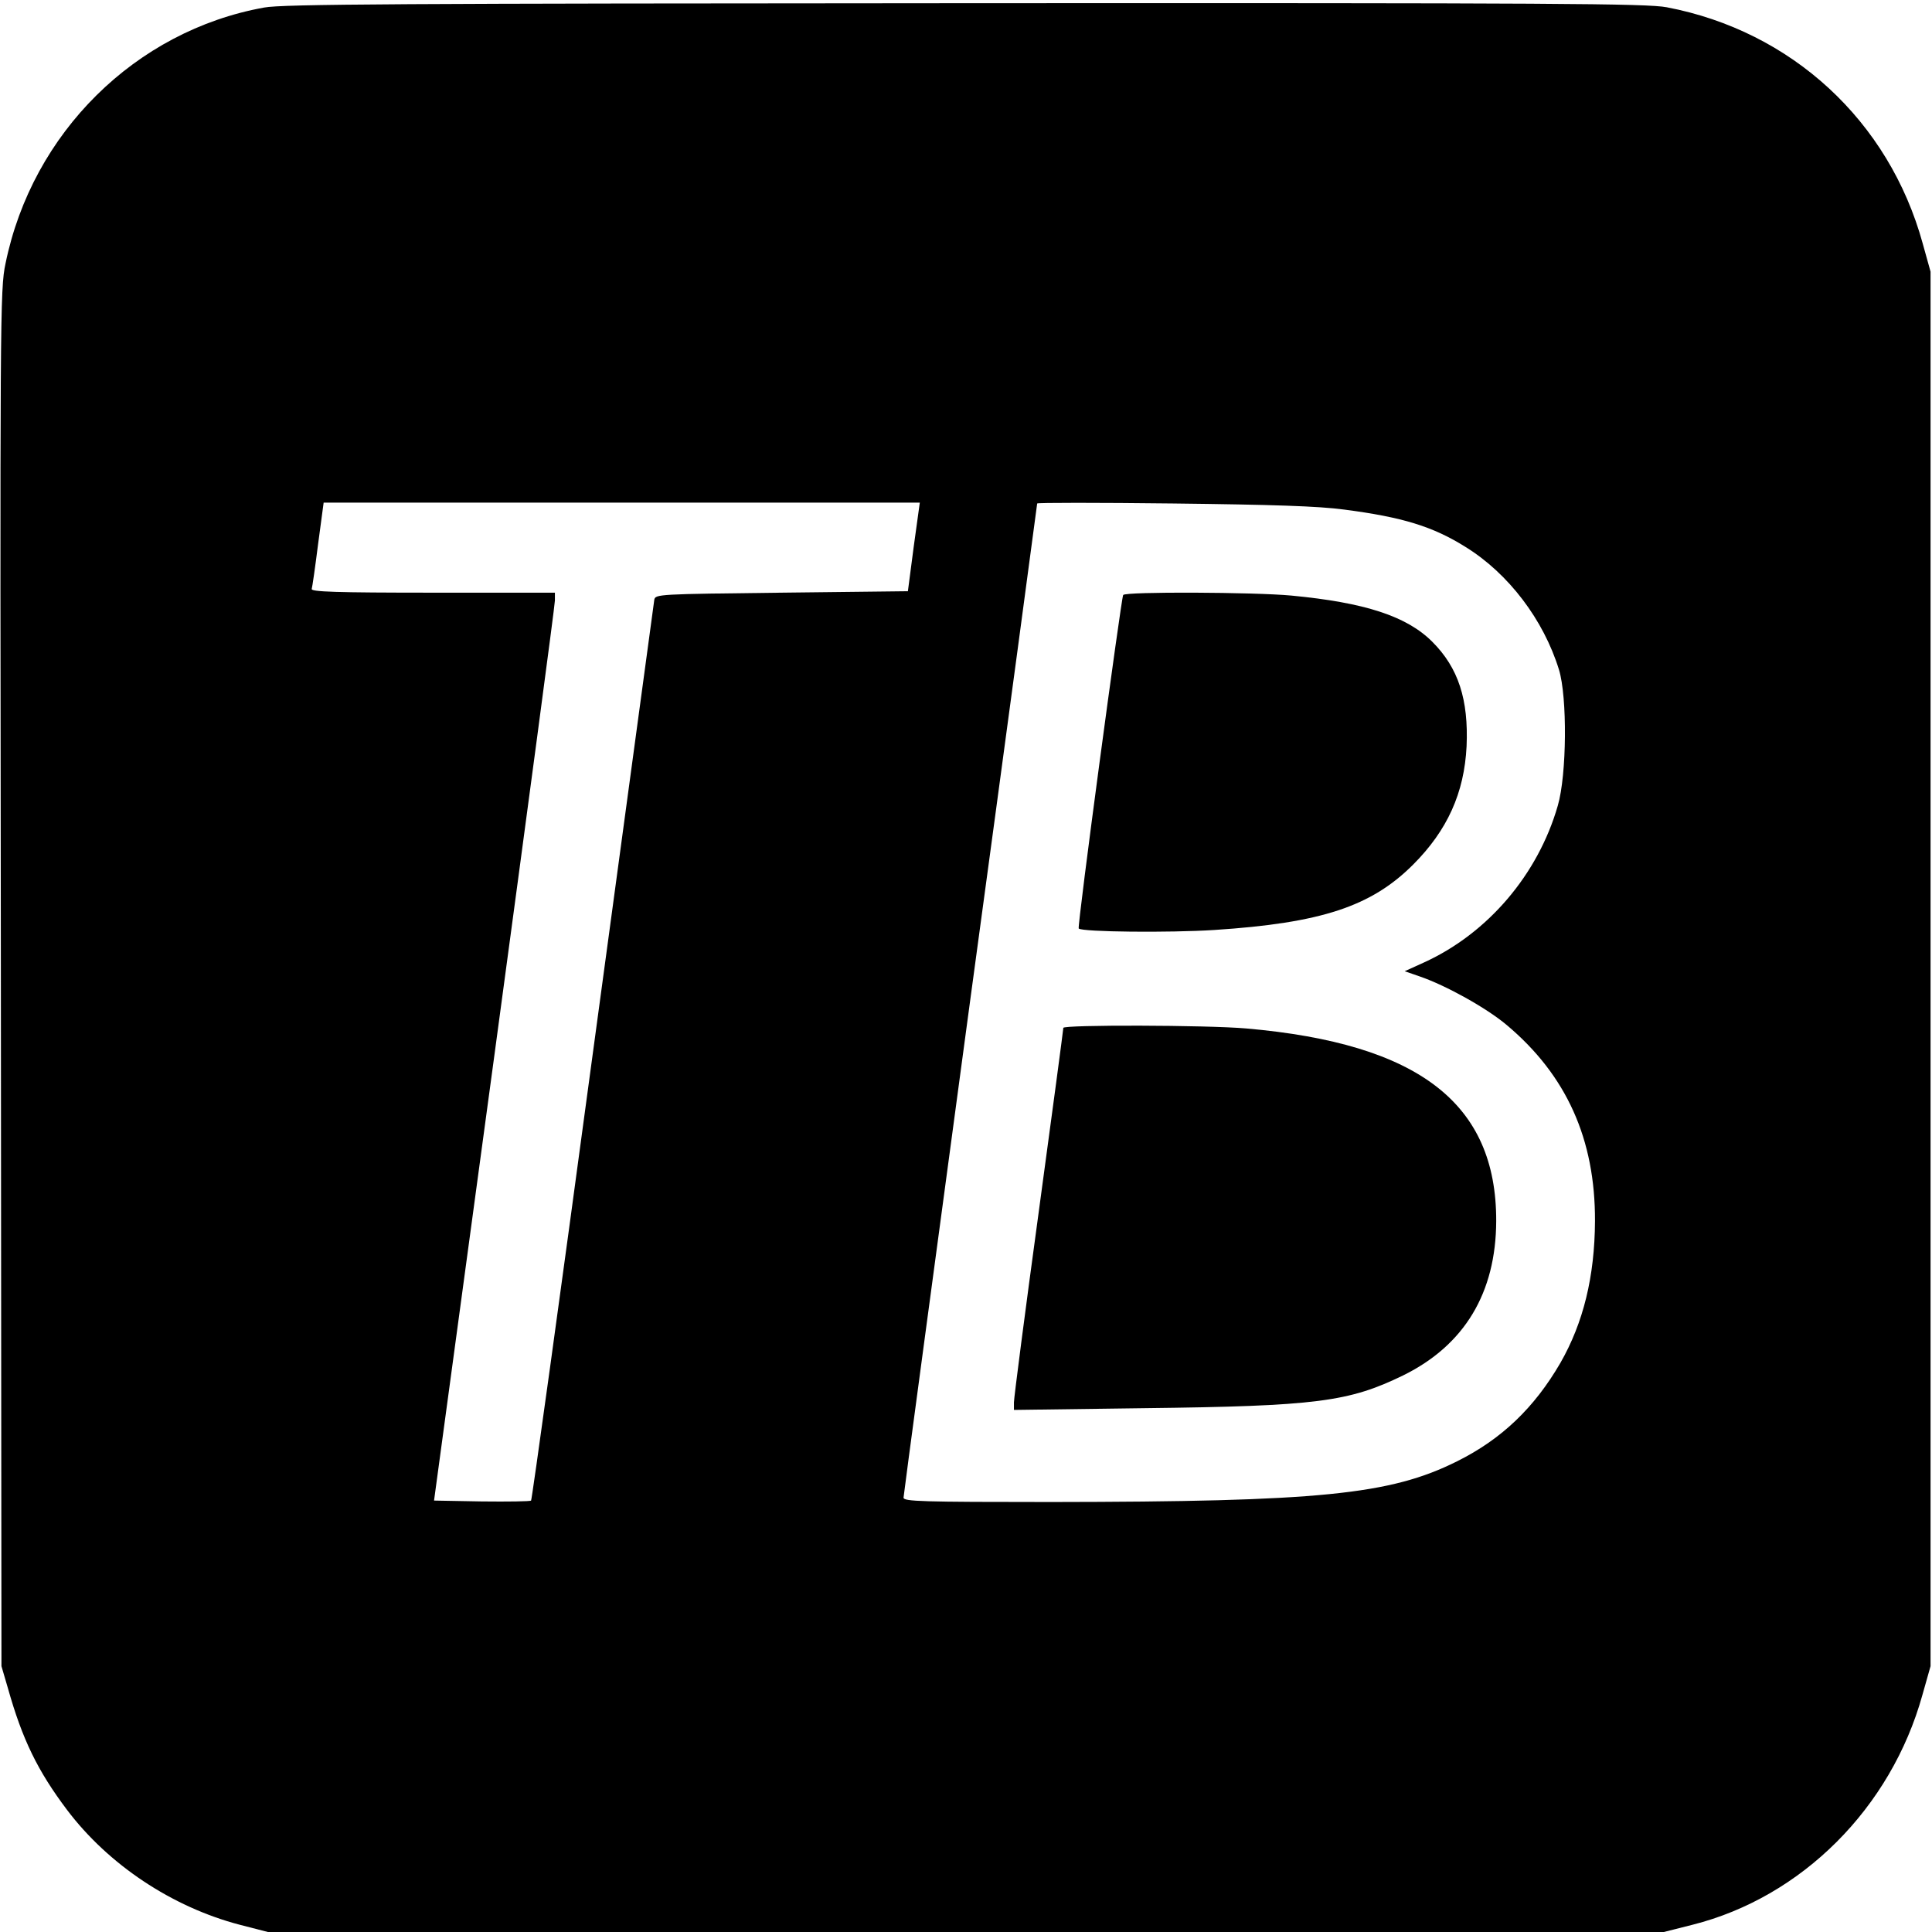
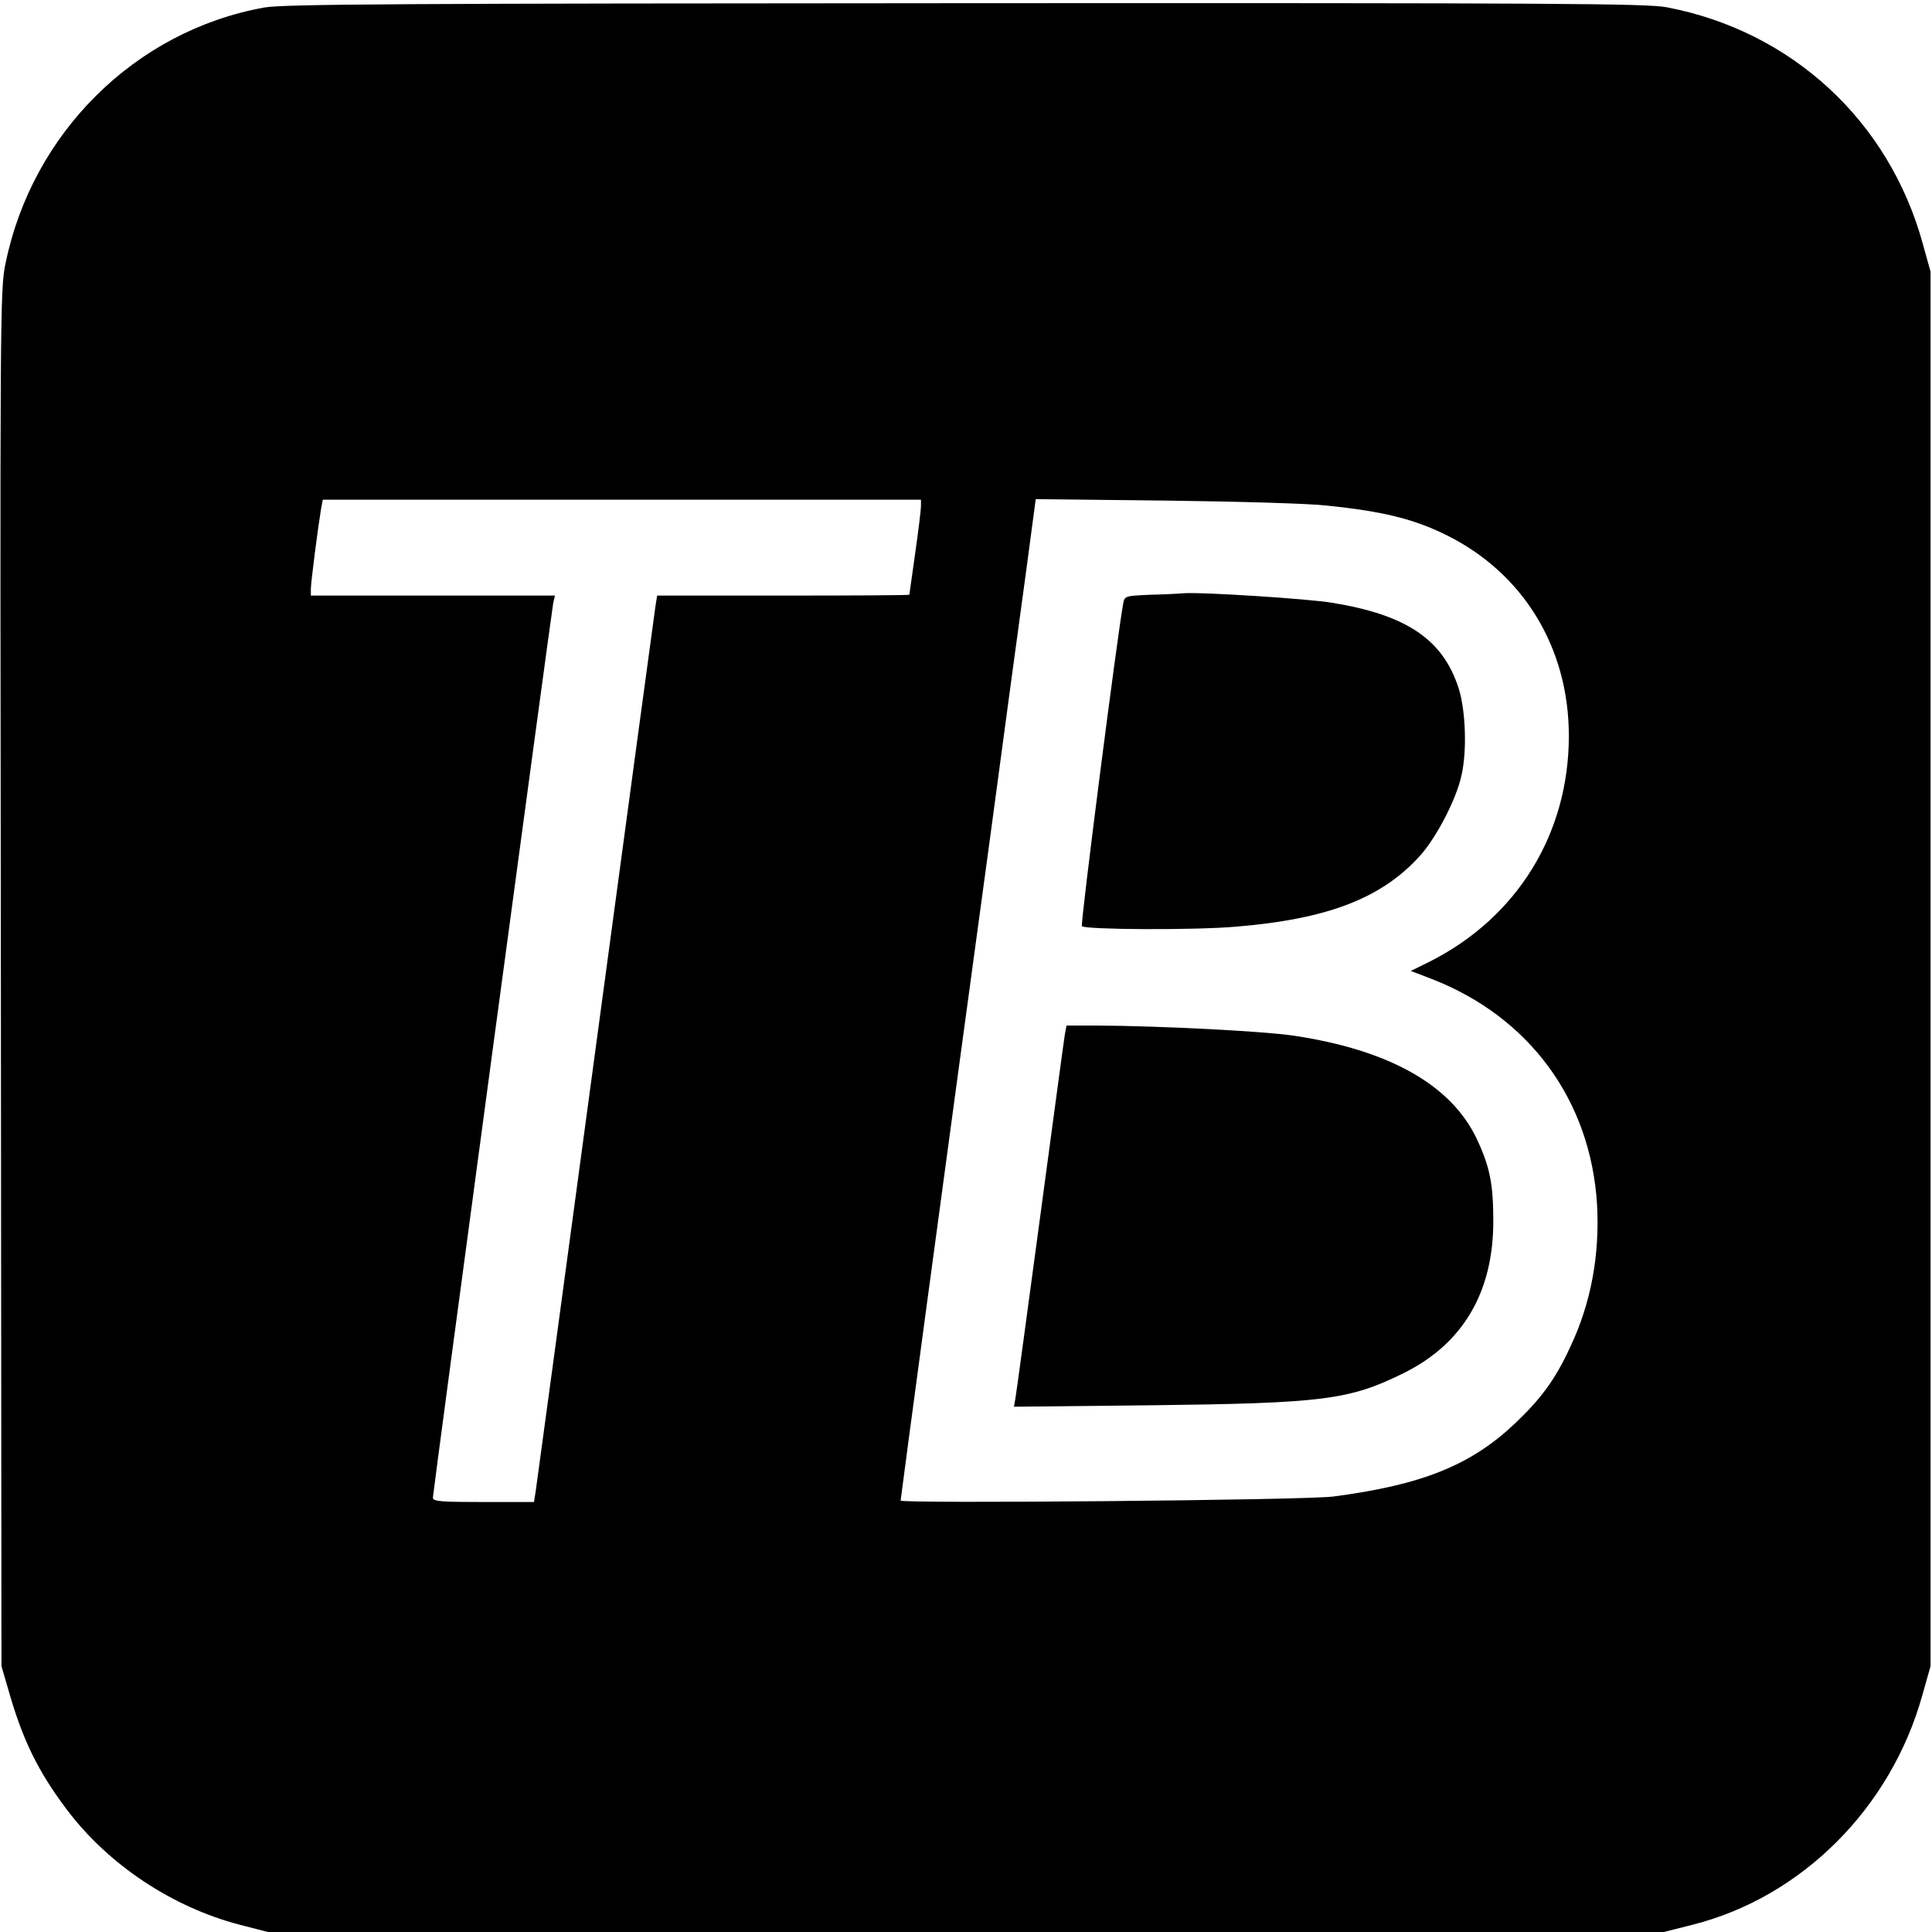
<svg xmlns="http://www.w3.org/2000/svg" version="1.0" width="665pt" height="665pt" viewBox="0 0 665 665" preserveAspectRatio="xMidYMid meet">
  <g transform="translate(0,665) scale(0.1,-0.1)" fill="#000000" stroke="none">
-     <path d="M909 6624 c-443 -80 -798 -431 -890 -881 -19 -89 -19 -171 -16 -2460 l2 -2368 22 -75 c50 -178 103 -286 204 -420 142 -188 361 -334 594 -395 l97 -25 2403 0 2402 0 99 25 c376 95 683 402 791 791 l28 99 0 2400 0 2400 -27 97 c-116 422 -451 731 -881 813 -69 13 -379 15 -2415 14 -1941 -1 -2350 -3 -2413 -15z m2236 -1856 l-20 -153 -435 -5 c-425 -5 -435 -5 -438 -25 -2 -11 -96 -712 -211 -1557 -114 -846 -210 -1540 -213 -1543 -3 -3 -79 -4 -170 -3 l-164 3 208 1535 c114 844 208 1547 208 1563 l0 27 -421 0 c-333 0 -420 3 -416 13 2 6 12 76 22 155 l19 142 1026 0 1026 0 -21 -152z m1482 128 c200 -26 305 -58 418 -129 147 -91 268 -250 321 -422 29 -94 27 -362 -4 -468 -68 -237 -241 -440 -461 -540 l-66 -30 52 -18 c90 -31 229 -108 299 -167 206 -173 305 -393 304 -675 -1 -191 -40 -350 -119 -488 -90 -155 -203 -263 -356 -339 -230 -115 -474 -139 -1397 -140 -446 0 -508 2 -508 15 0 8 104 780 230 1716 127 935 230 1703 230 1706 0 3 210 3 468 0 341 -4 500 -9 589 -21z" />
-     <path d="M3866 4602 c-7 -12 -159 -1143 -153 -1148 12 -12 312 -15 467 -5 368 24 540 81 684 225 118 118 176 247 184 407 7 161 -28 270 -118 360 -88 88 -232 135 -485 159 -128 12 -572 14 -579 2z" />
-     <path d="M3660 3112 c0 -5 -38 -291 -85 -636 -47 -344 -85 -638 -85 -653 l0 -26 448 6 c595 7 705 22 892 113 211 104 319 284 320 531 1 405 -266 611 -860 663 -139 12 -630 13 -630 2z" />
+     <path d="M909 6624 c-443 -80 -798 -431 -890 -881 -19 -89 -19 -171 -16 -2460 l2 -2368 22 -75 c50 -178 103 -286 204 -420 142 -188 361 -334 594 -395 l97 -25 2403 0 2402 0 99 25 c376 95 683 402 791 791 l28 99 0 2400 0 2400 -27 97 c-116 422 -451 731 -881 813 -69 13 -379 15 -2415 14 -1941 -1 -2350 -3 -2413 -15z m2261 -1716 c0 -13 -9 -86 -20 -163 -11 -77 -20 -141 -20 -142 0 -2 -195 -3 -434 -3 l-434 0 -6 -37 c-3 -21 -96 -706 -206 -1523 -110 -817 -203 -1502 -206 -1522 l-6 -38 -174 0 c-147 0 -174 2 -174 15 0 16 406 3033 414 3078 l6 27 -420 0 -420 0 0 23 c0 23 24 208 35 275 l6 32 1029 0 1030 0 0 -22z m1395 2 c195 -20 300 -46 412 -101 266 -131 423 -388 423 -692 0 -337 -178 -625 -479 -777 l-65 -32 73 -28 c336 -131 546 -418 568 -775 10 -175 -21 -341 -92 -491 -52 -113 -101 -179 -193 -266 -151 -142 -318 -209 -622 -249 -95 -13 -1490 -25 -1490 -14 0 8 160 1197 305 2260 51 380 108 802 127 939 l33 248 445 -5 c245 -3 495 -10 555 -17z" />
+     <path d="M3963 4603 c-91 -4 -92 -4 -97 -31 -19 -100 -148 -1104 -142 -1110 13 -12 383 -14 526 -2 320 26 507 98 640 247 56 64 122 191 140 272 20 84 15 225 -9 301 -54 169 -179 253 -434 295 -81 14 -459 38 -512 33 -11 -1 -61 -4 -112 -5z" />
+     <path d="M3665 3088 c-3 -18 -41 -301 -85 -628 -44 -327 -82 -608 -85 -624 l-5 -28 473 5 c589 7 681 18 867 110 205 101 310 278 310 524 0 127 -12 188 -57 283 -88 186 -302 306 -629 355 -106 16 -467 34 -676 35 l-107 0 -6 -32z" />
  </g>
</svg>
